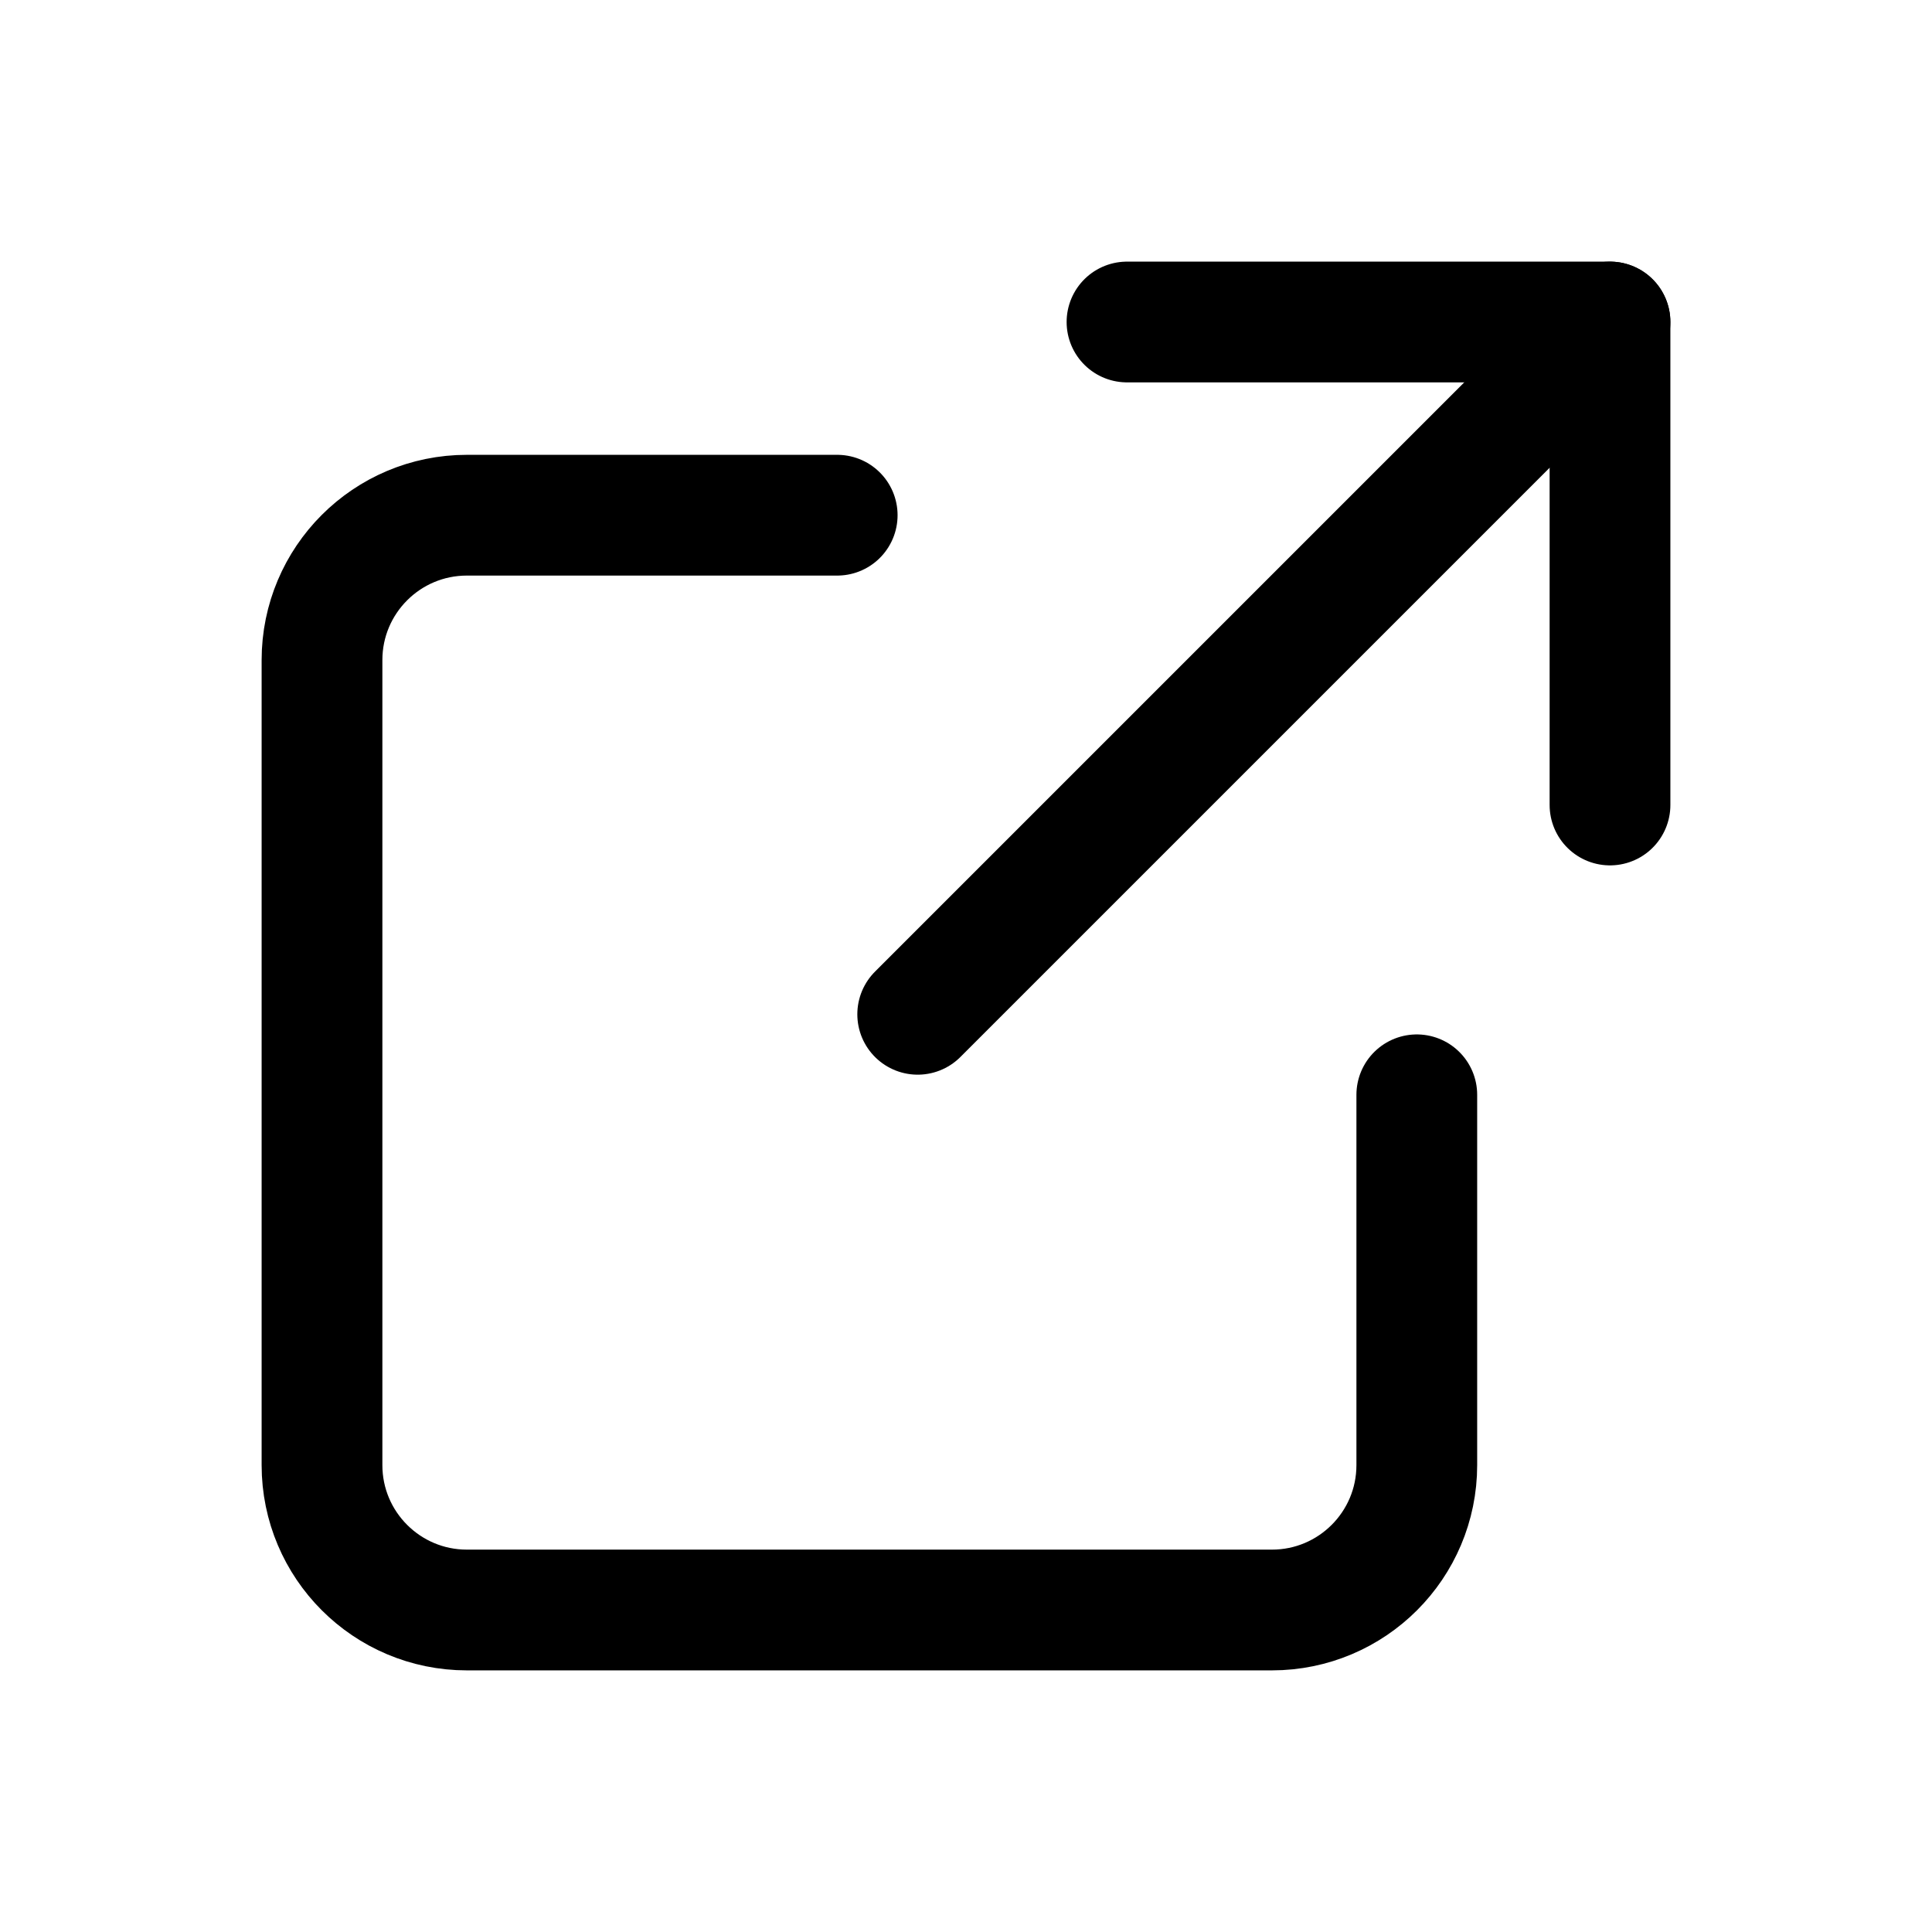
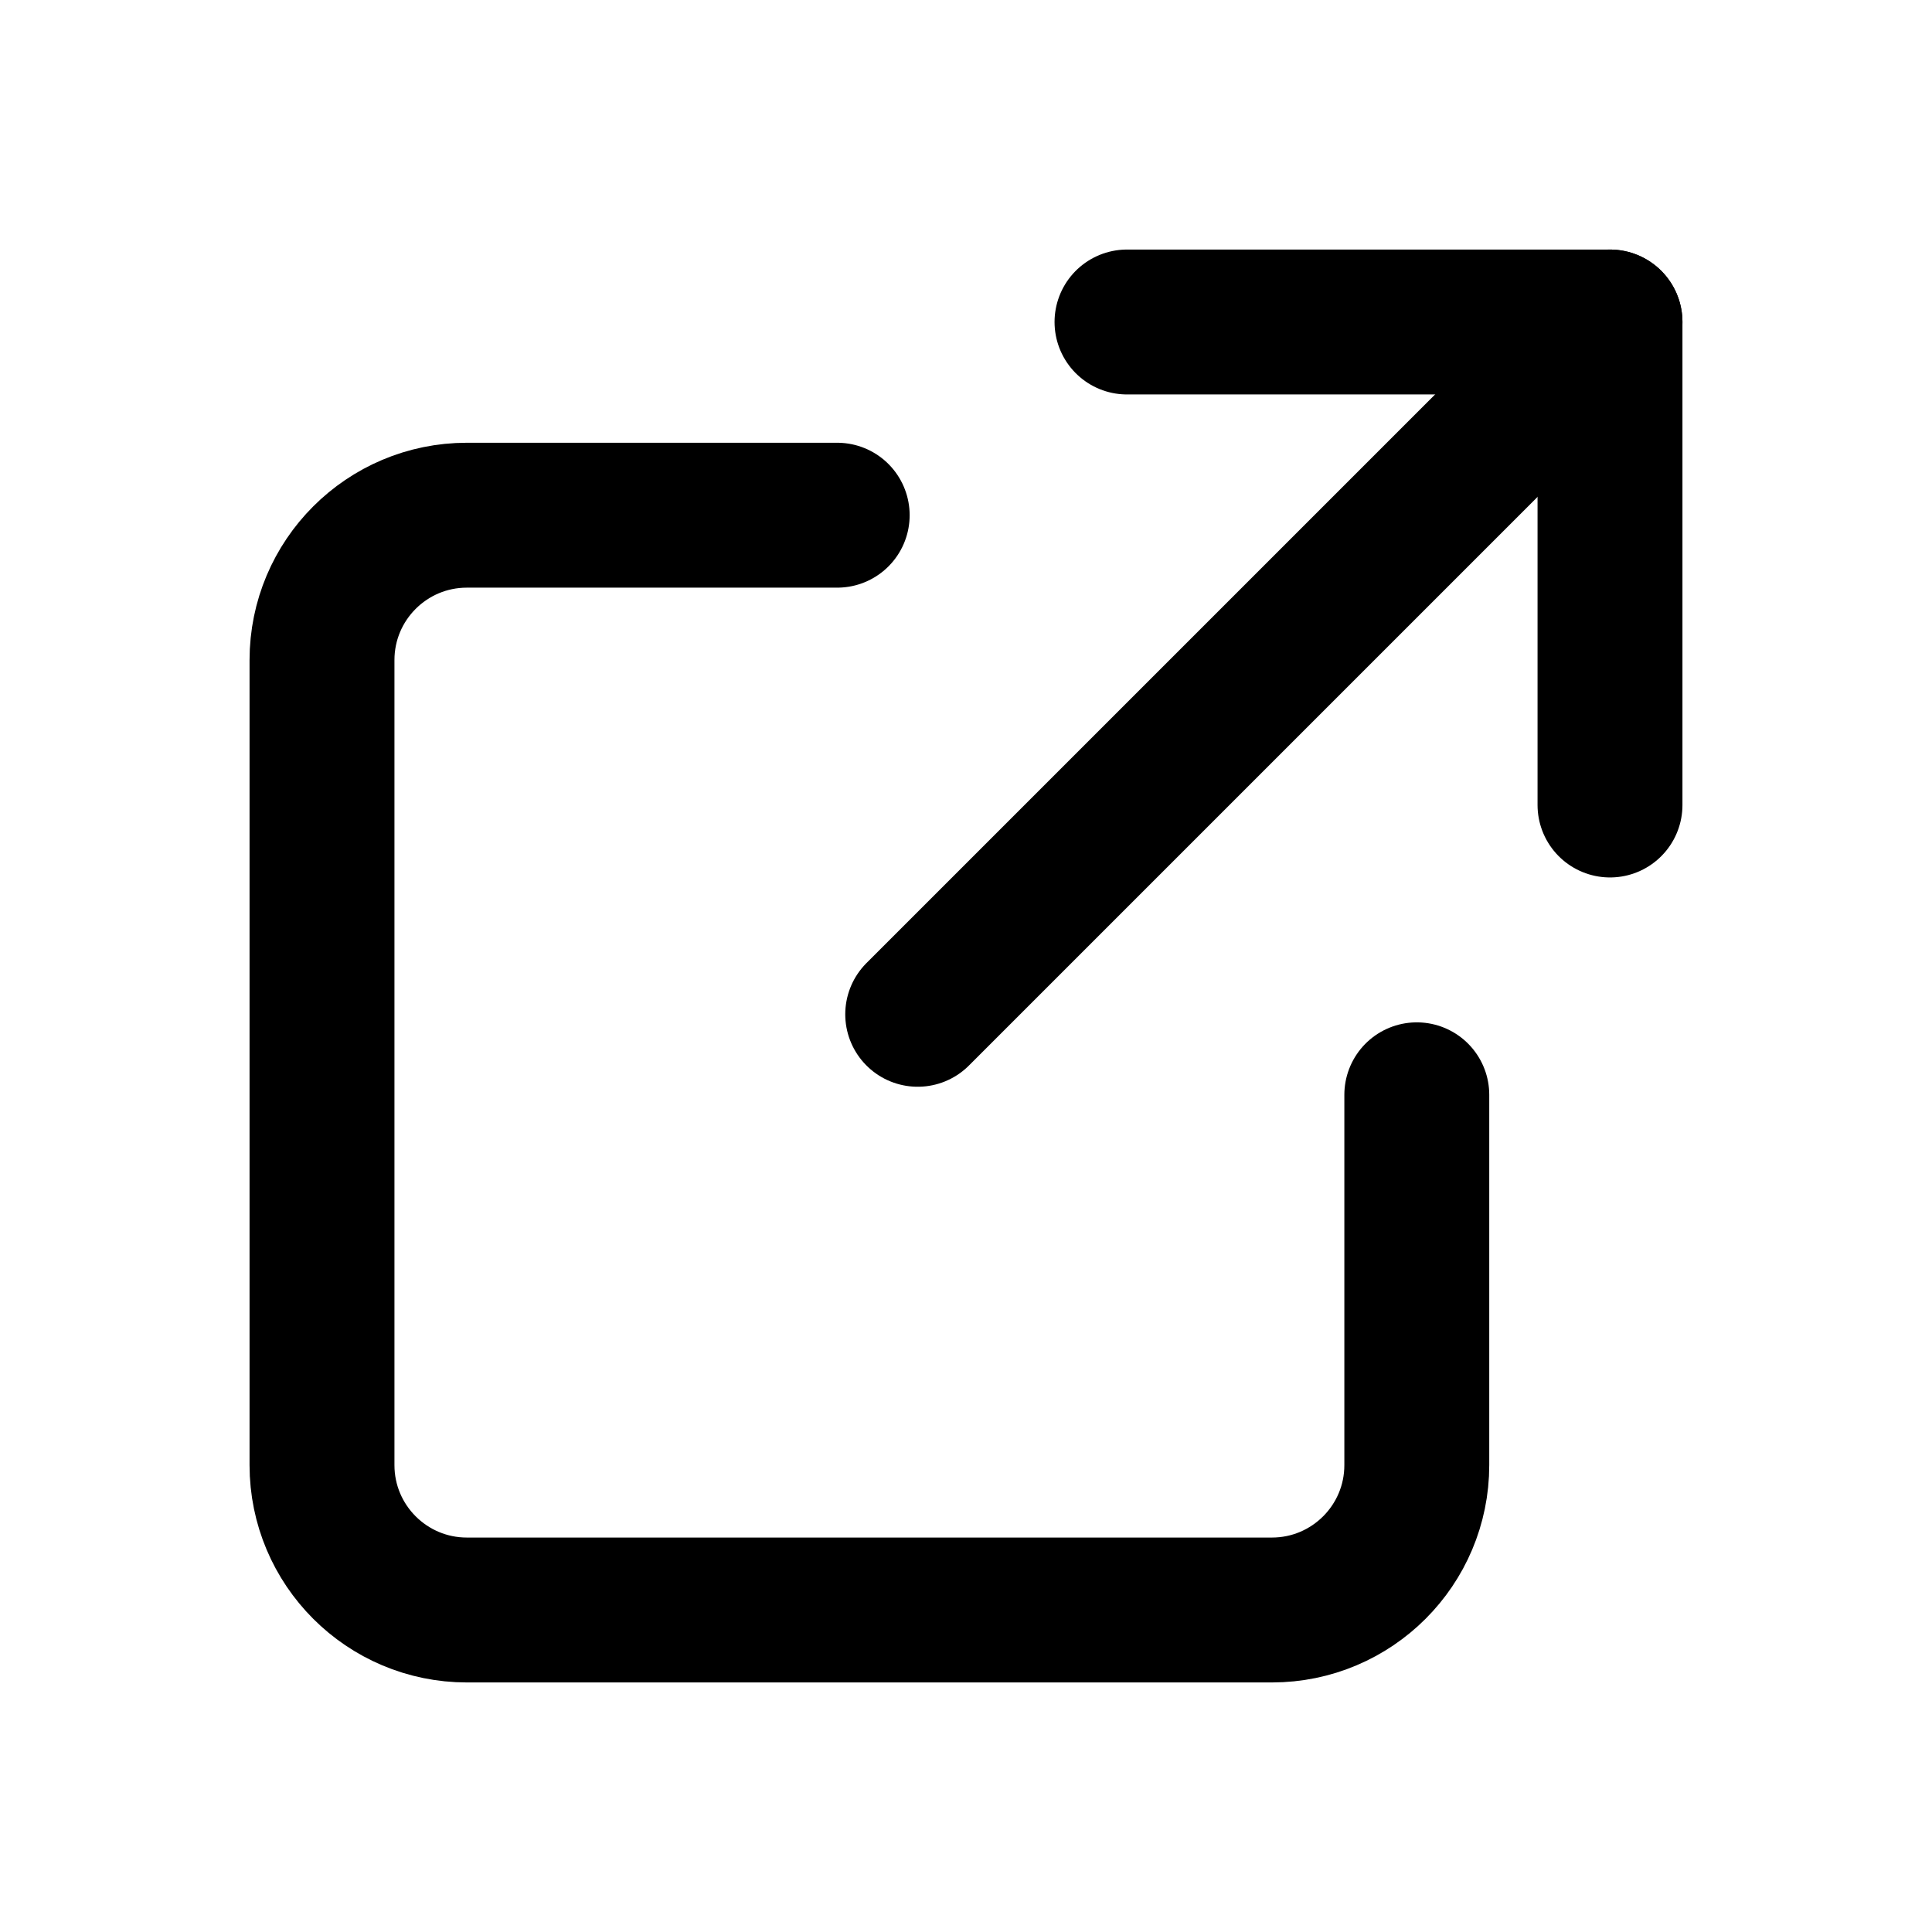
- <svg xmlns="http://www.w3.org/2000/svg" focusable="false" viewBox="0 0 24 24" fill="none" stroke="currentColor" stroke-width="1.5" stroke-linecap="round" stroke-linejoin="round">
+ <svg xmlns="http://www.w3.org/2000/svg" focusable="false" viewBox="0 0 24 24" fill="none" stroke="currentColor" stroke-width="1.8" stroke-linecap="round" stroke-linejoin="round">
  <path d="M17.6 13.6v4.6a1.8 1.8 0 0 1-1.8 1.8H5.8A1.8 1.8 0 0 1 4 18.2v-10a1.8 1.8 0 0 1 1.8-1.8h4.6" />
  <path d="M14 4h6v6" />
  <path d="M20 4 11.4 12.6" />
</svg>
